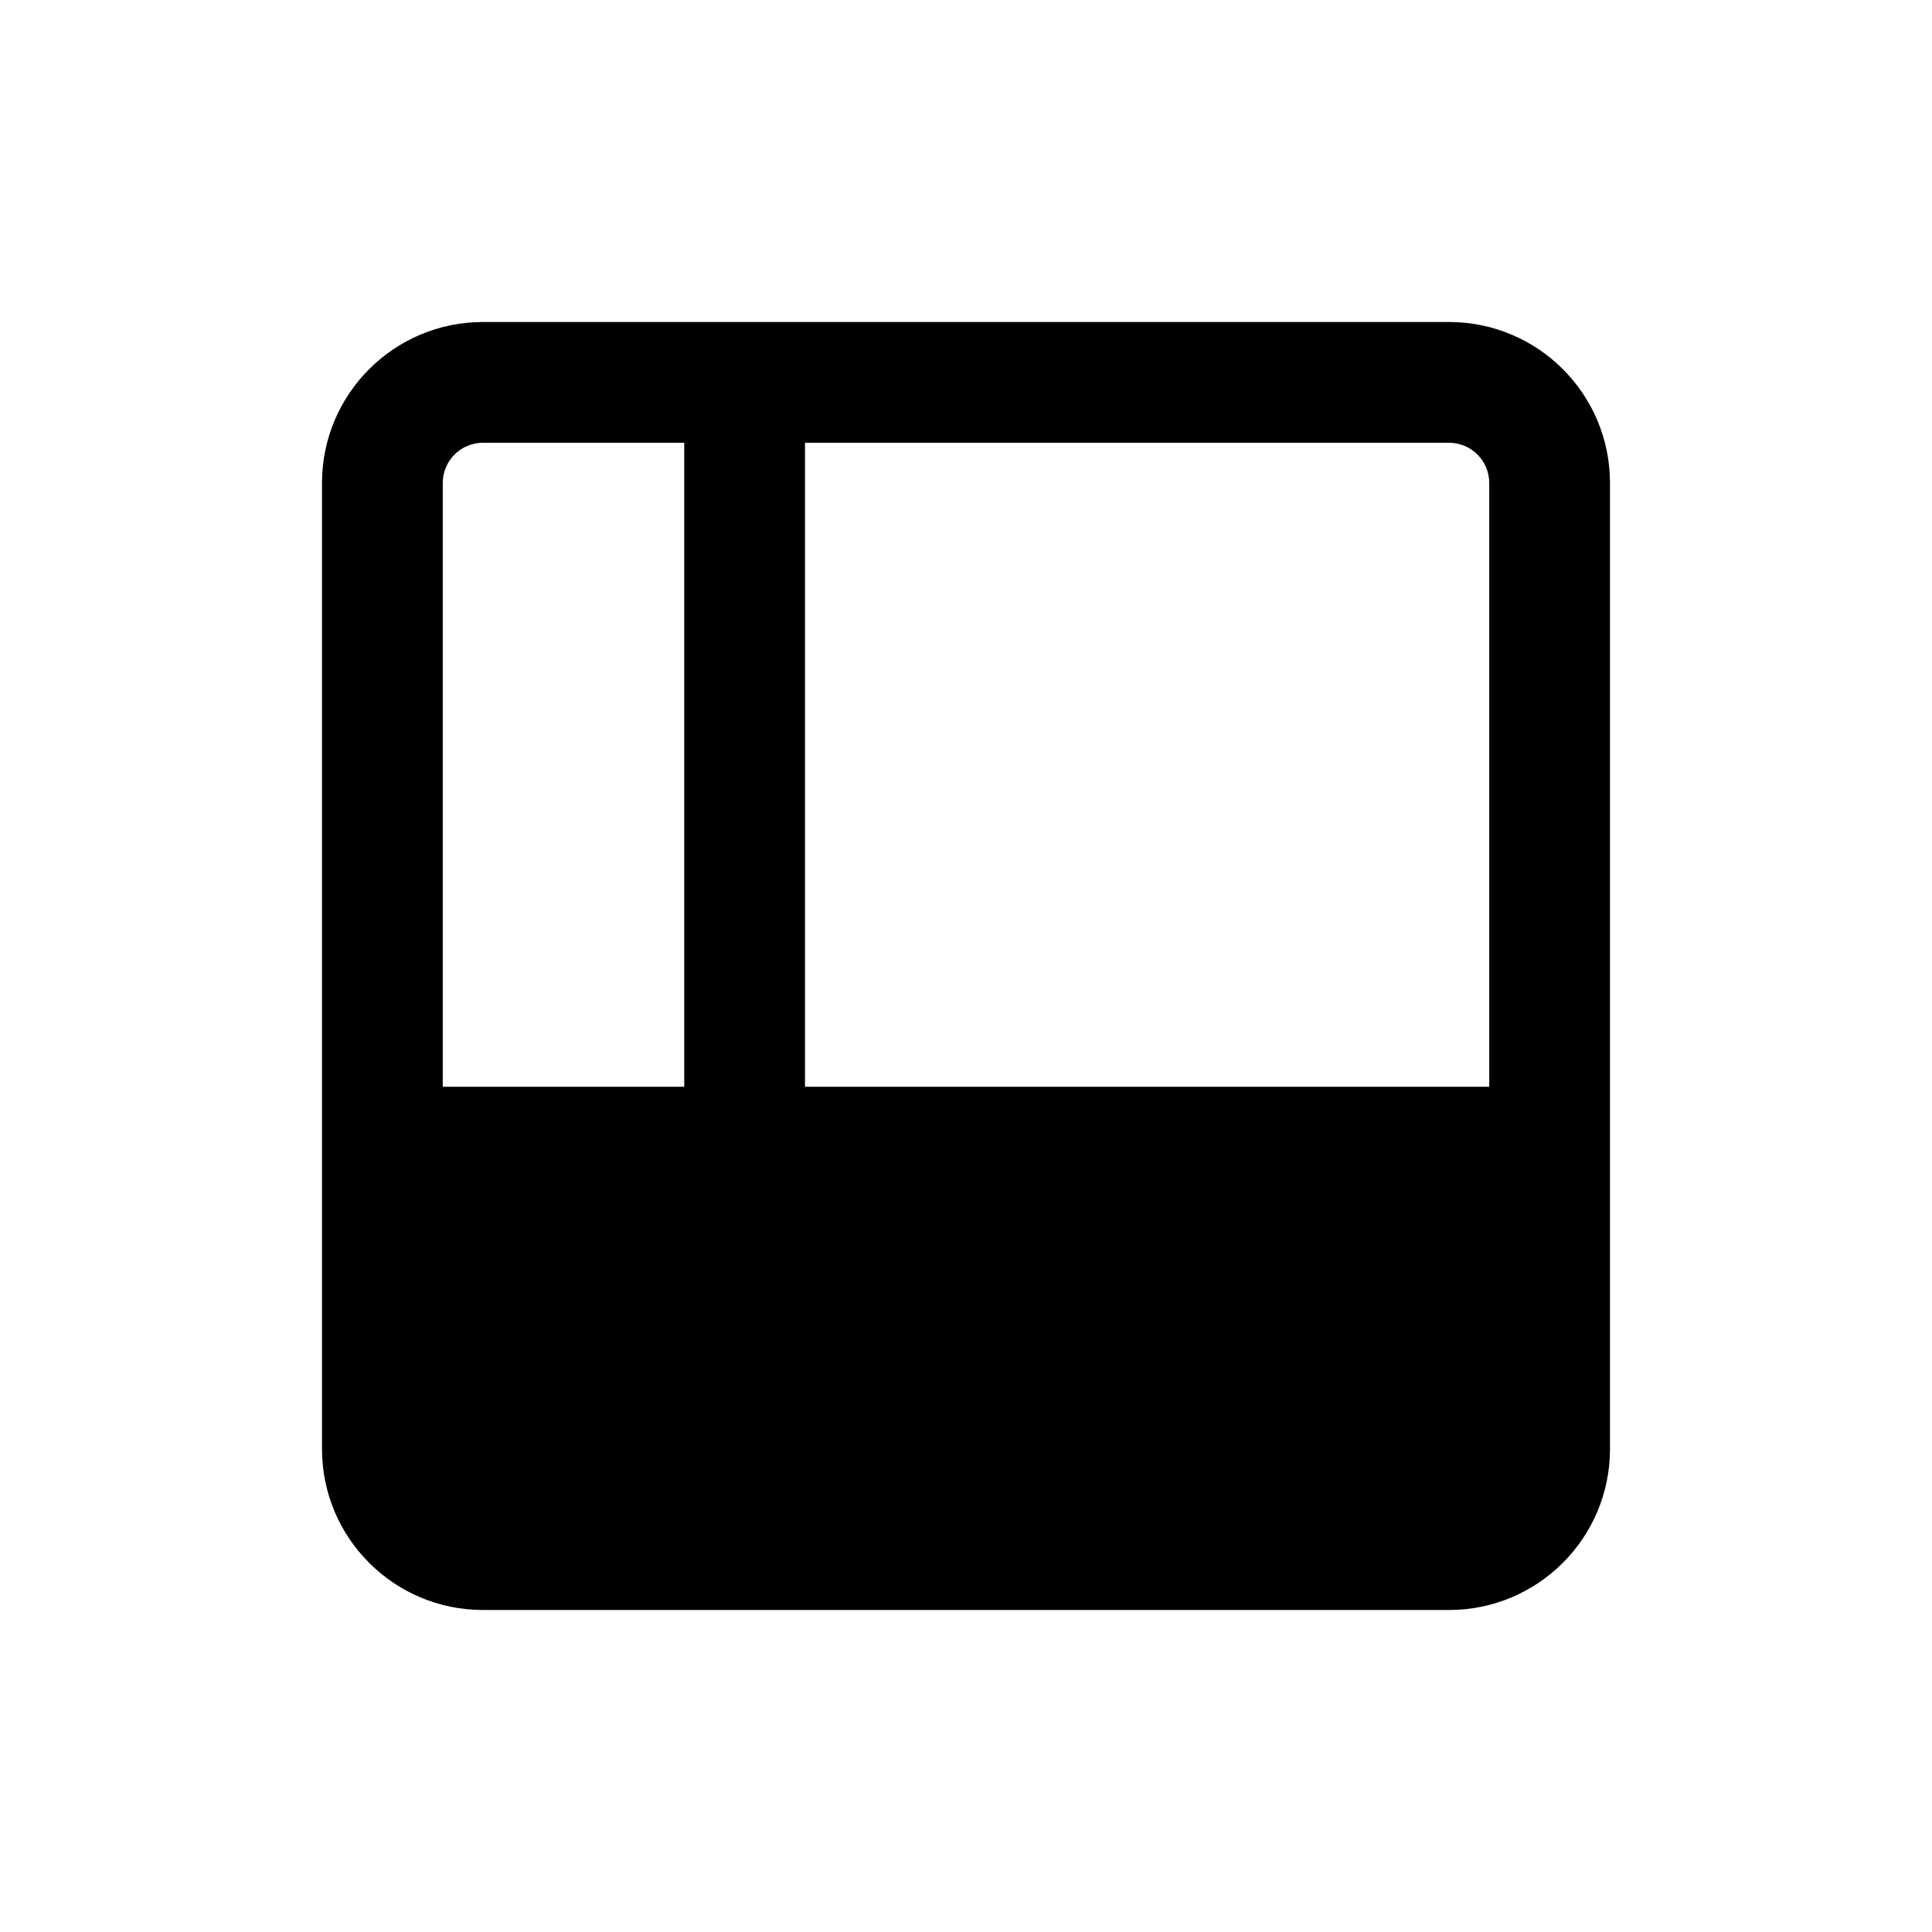
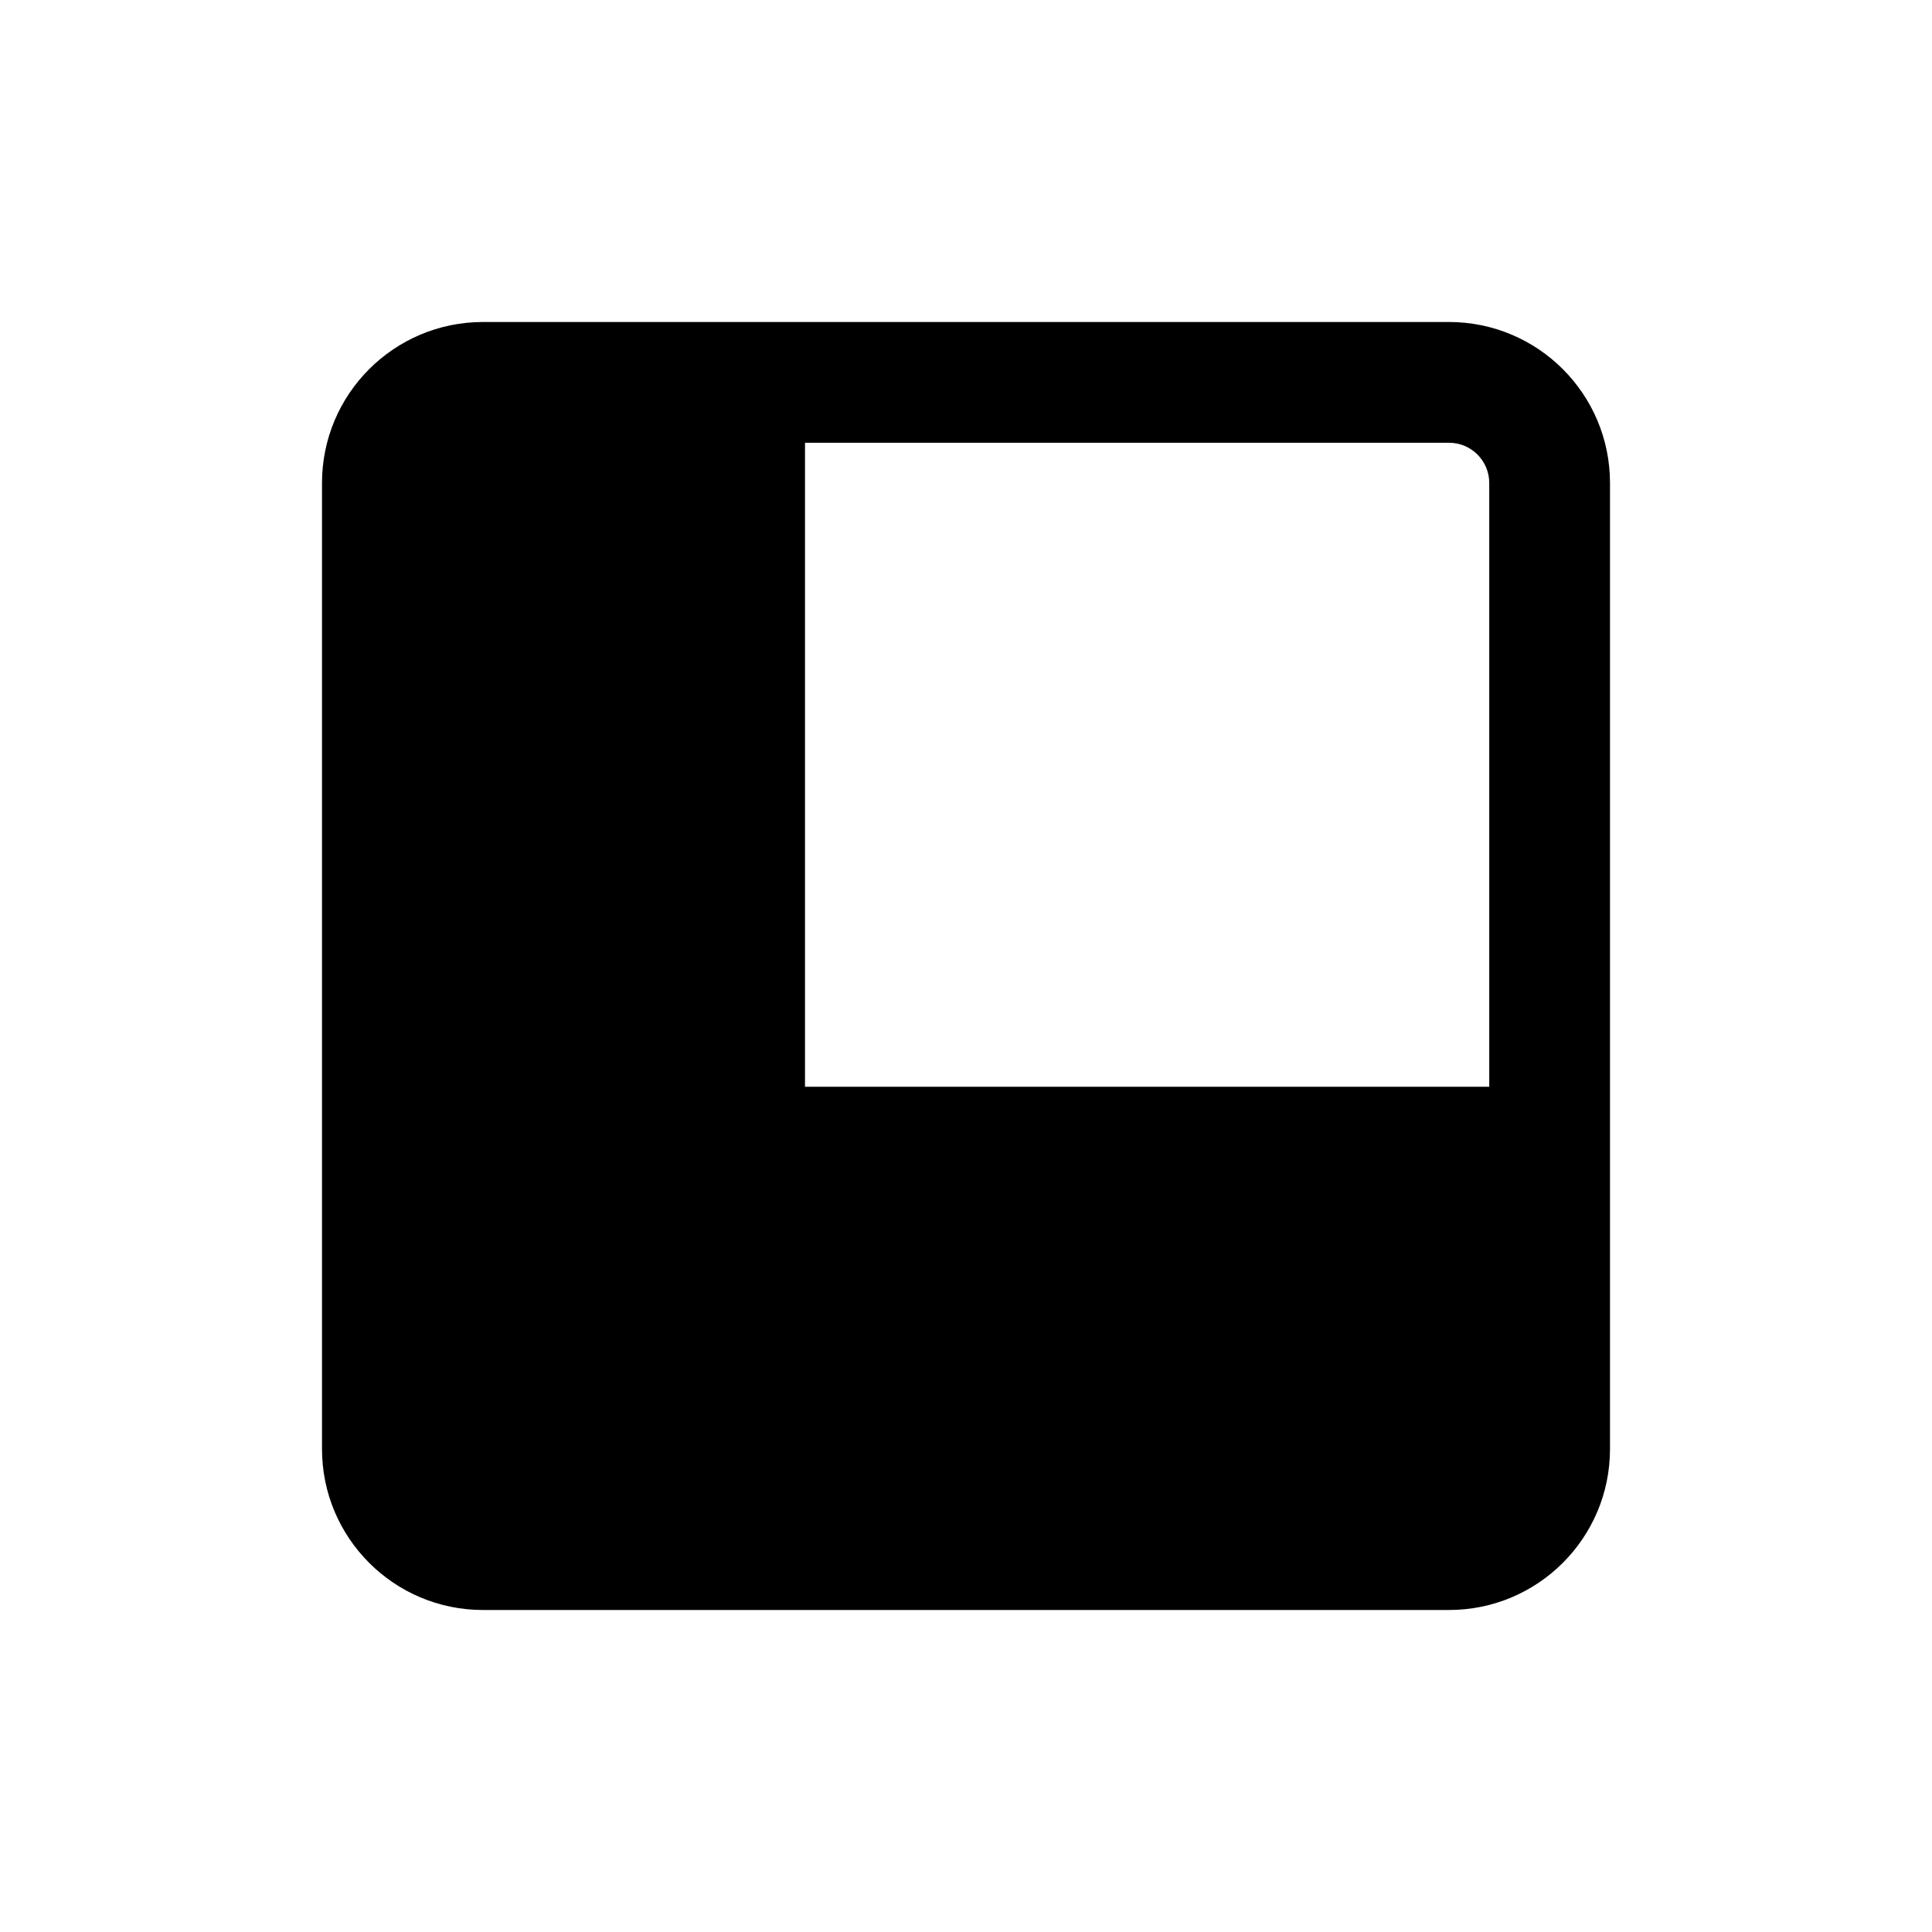
<svg xmlns="http://www.w3.org/2000/svg" viewBox="0 0 24 24">
-   <path fill-rule="evenodd" clip-rule="evenodd" d="M18 5.5h-8v8h8.5V6a.5.5 0 0 0-.5-.5zm-9.5 8h-3V6a.5.5 0 0 1 .5-.5h2.5v8zM6 4h12a2 2 0 0 1 2 2v12a2 2 0 0 1-2 2H6a2 2 0 0 1-2-2V6a2 2 0 0 1 2-2z" />
+   <path d="M18 5.5h-8v8h8.5V6a.5.5 0 0 0-.5-.5zm-9.5 8h-3V6a.5.5 0 0 1 .5-.5h2.5v8zM6 4h12a2 2 0 0 1 2 2v12a2 2 0 0 1-2 2H6a2 2 0 0 1-2-2V6a2 2 0 0 1 2-2z" />
</svg>
